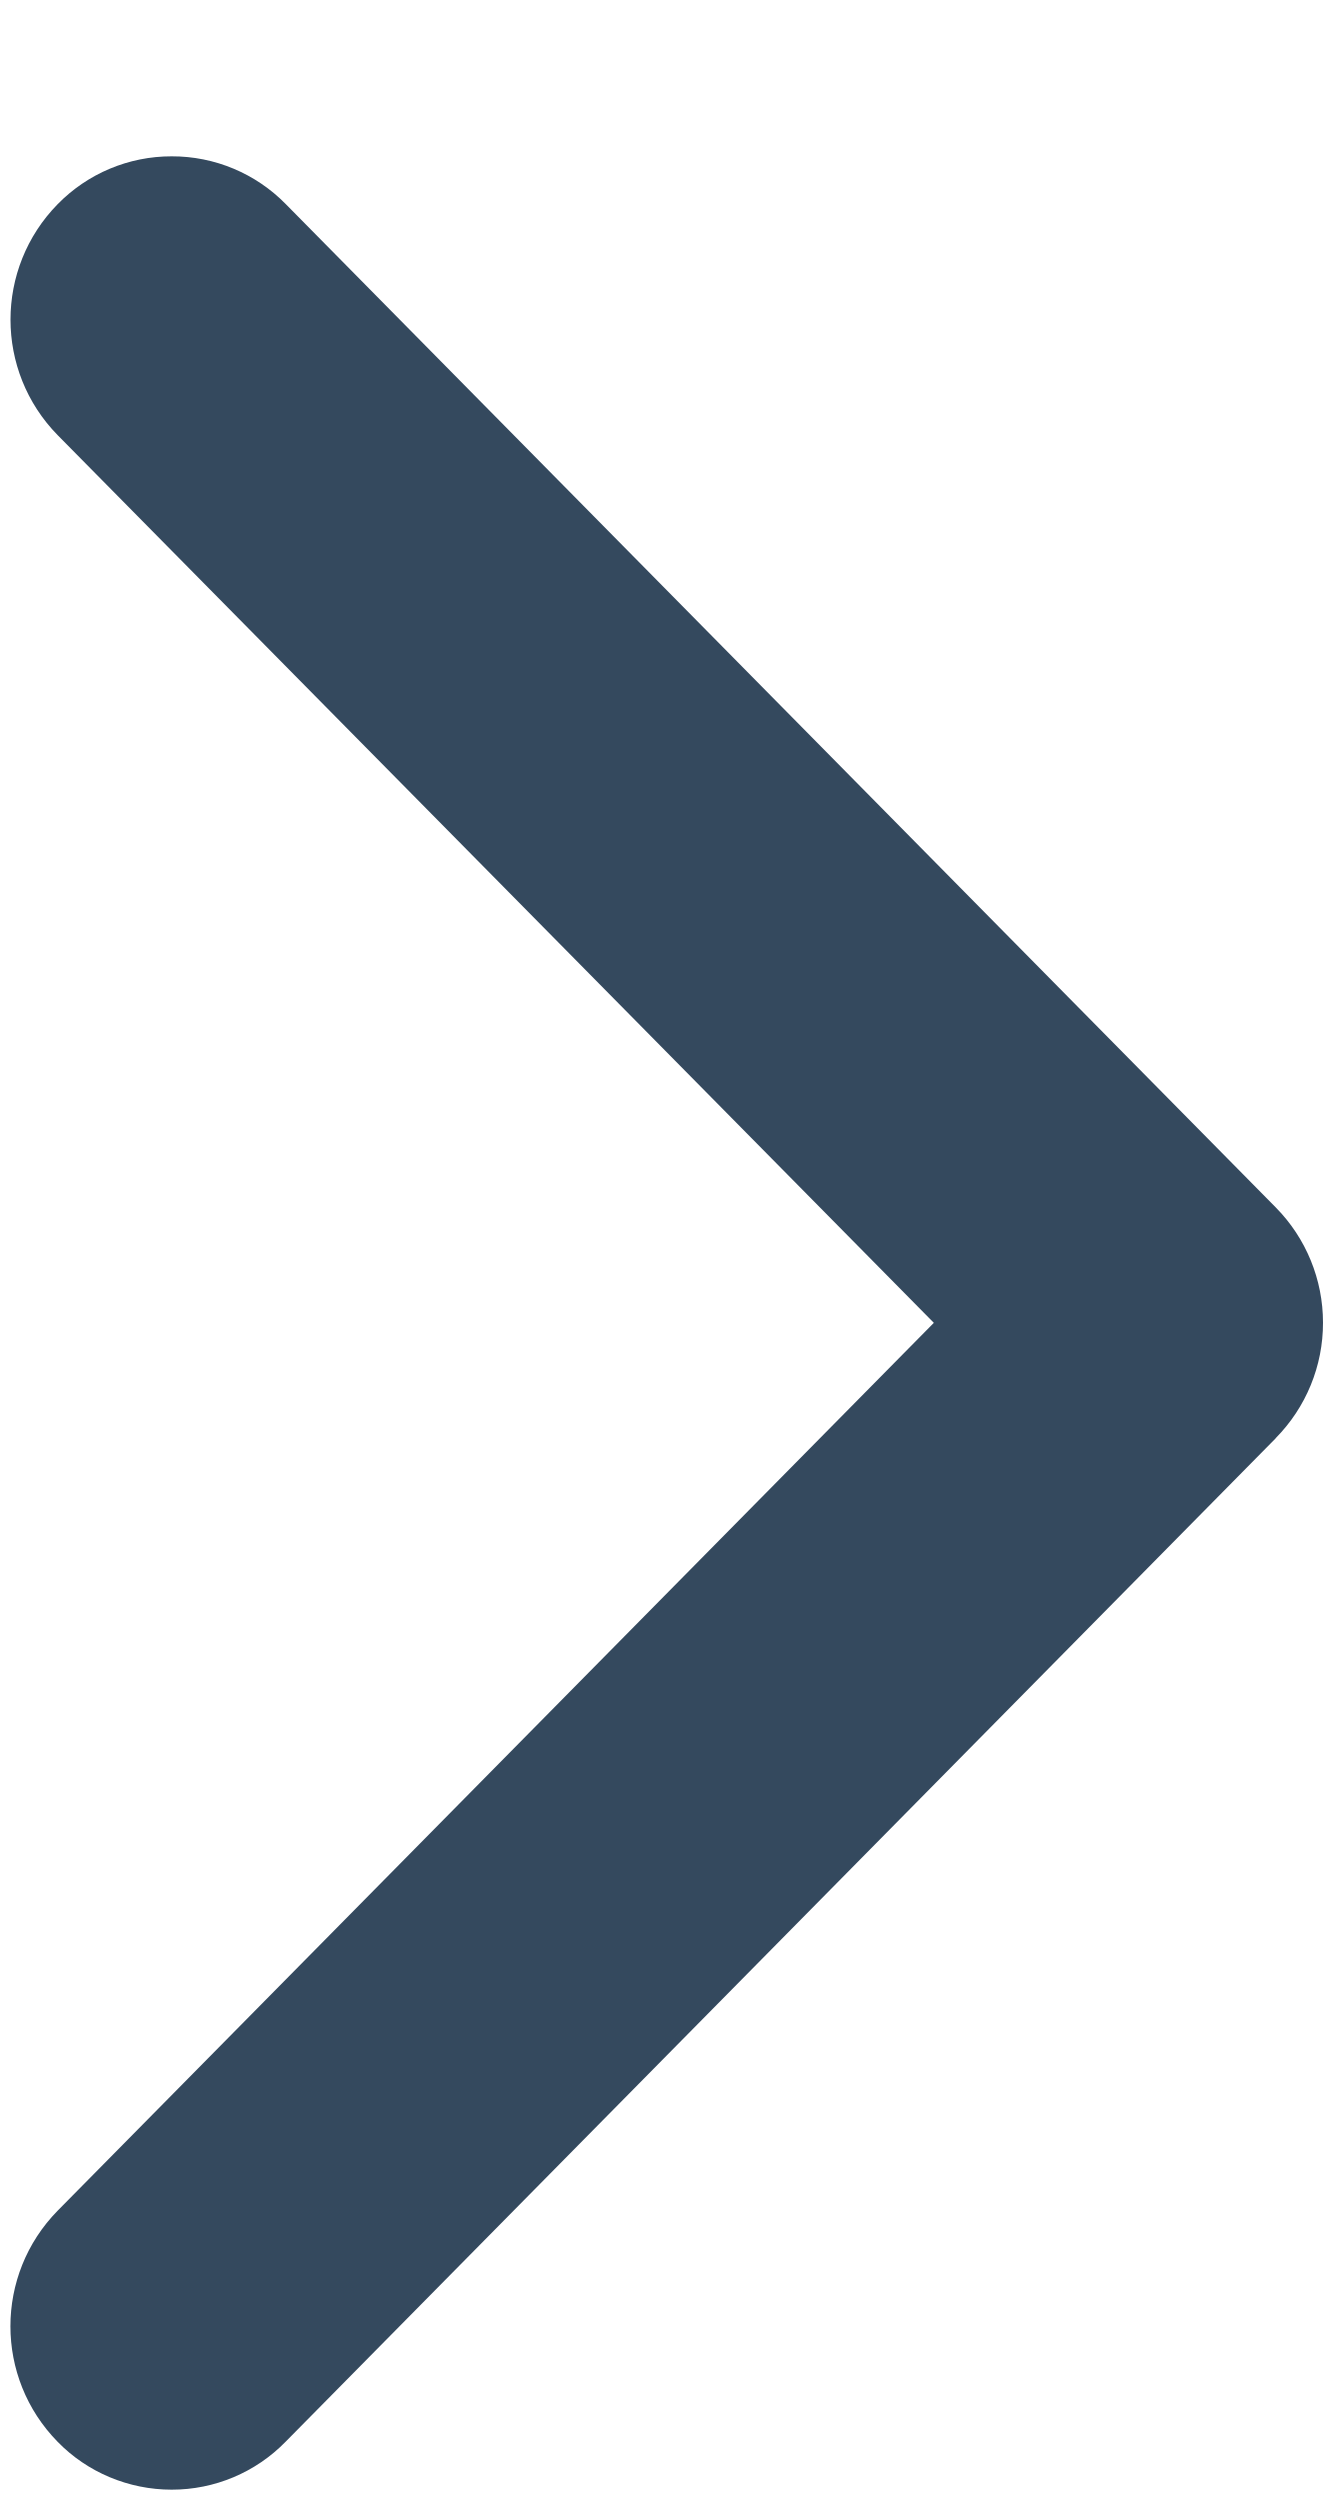
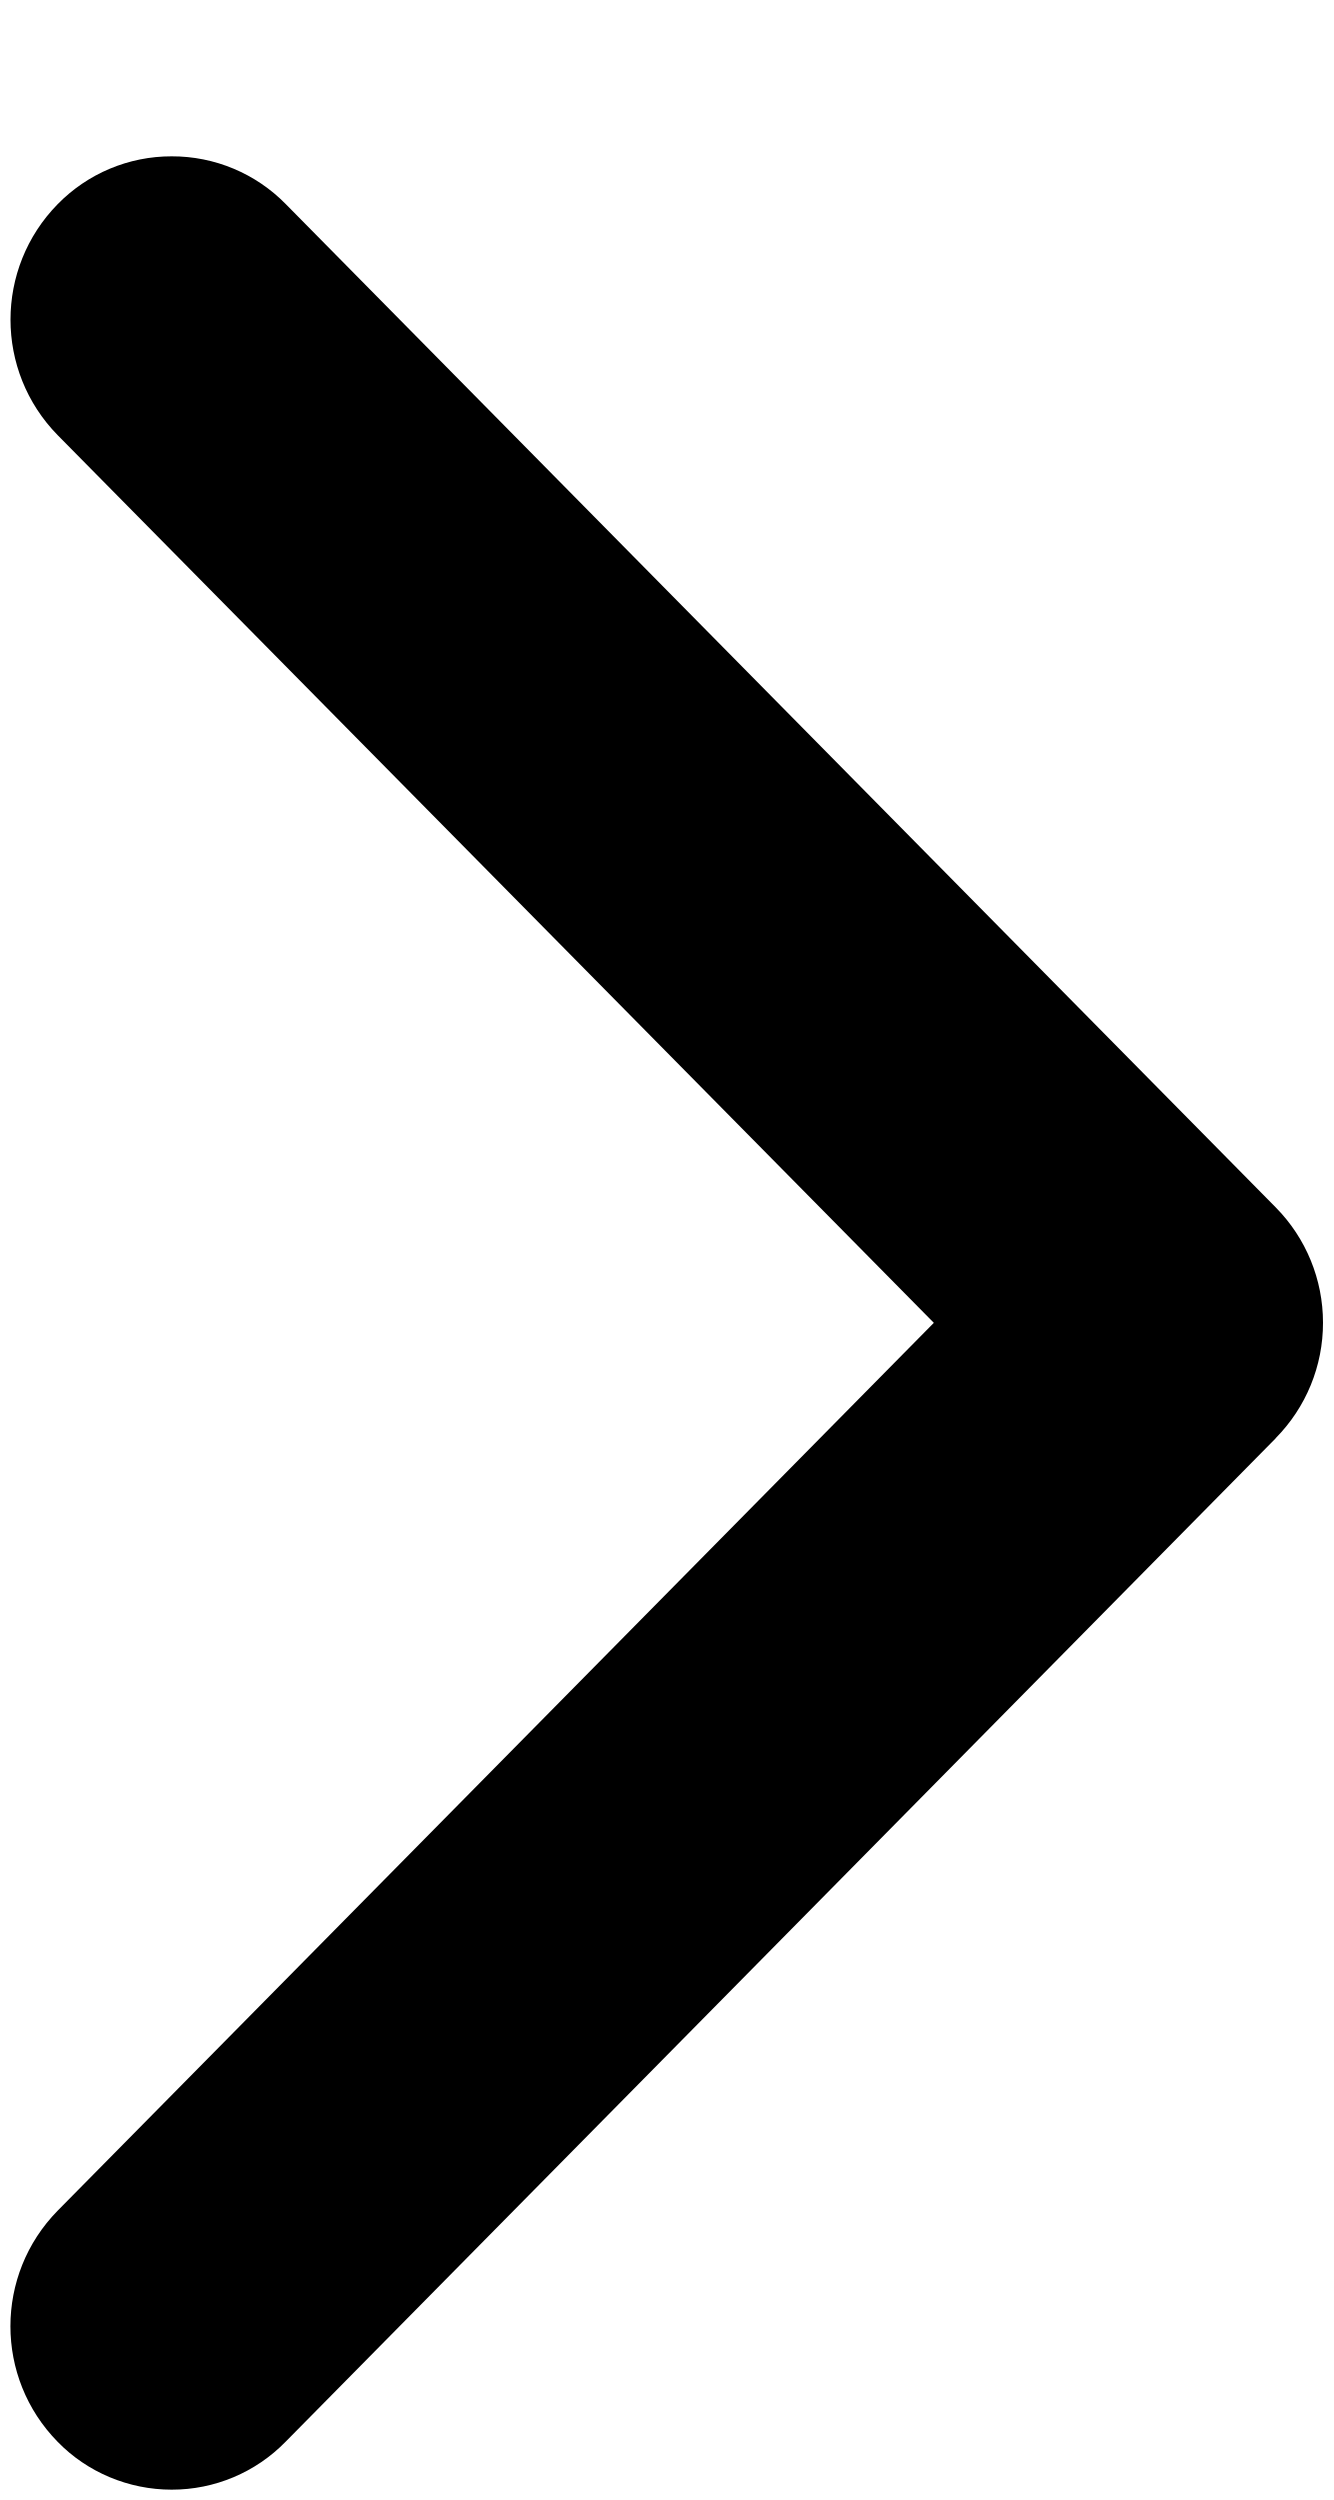
<svg xmlns="http://www.w3.org/2000/svg" xmlns:xlink="http://www.w3.org/1999/xlink" width="8" height="15" viewBox="0 0 8 15">
  <defs>
    <path id="a" d="M11.308 8.284l-6.02 5.94a.953.953 0 0 0-.288.684c0 .258.104.506.287.684a.99.99 0 0 0 1.387 0l5.327-5.257 5.326 5.257a.99.99 0 0 0 1.386 0 .954.954 0 0 0 .287-.684.954.954 0 0 0-.287-.685l-6.02-5.94A.984.984 0 0 0 12.002 8a.983.983 0 0 0-.693.284z" />
  </defs>
-   <use fill="#34495E" fill-rule="evenodd" transform="matrix(0 -1 -1 0 15.938 19.938)" xlink:href="#a" />
+   <use fill="currentColor" fill-rule="evenodd" transform="matrix(0 -1 -1 0 15.938 19.938)" xlink:href="#a" />
</svg>
